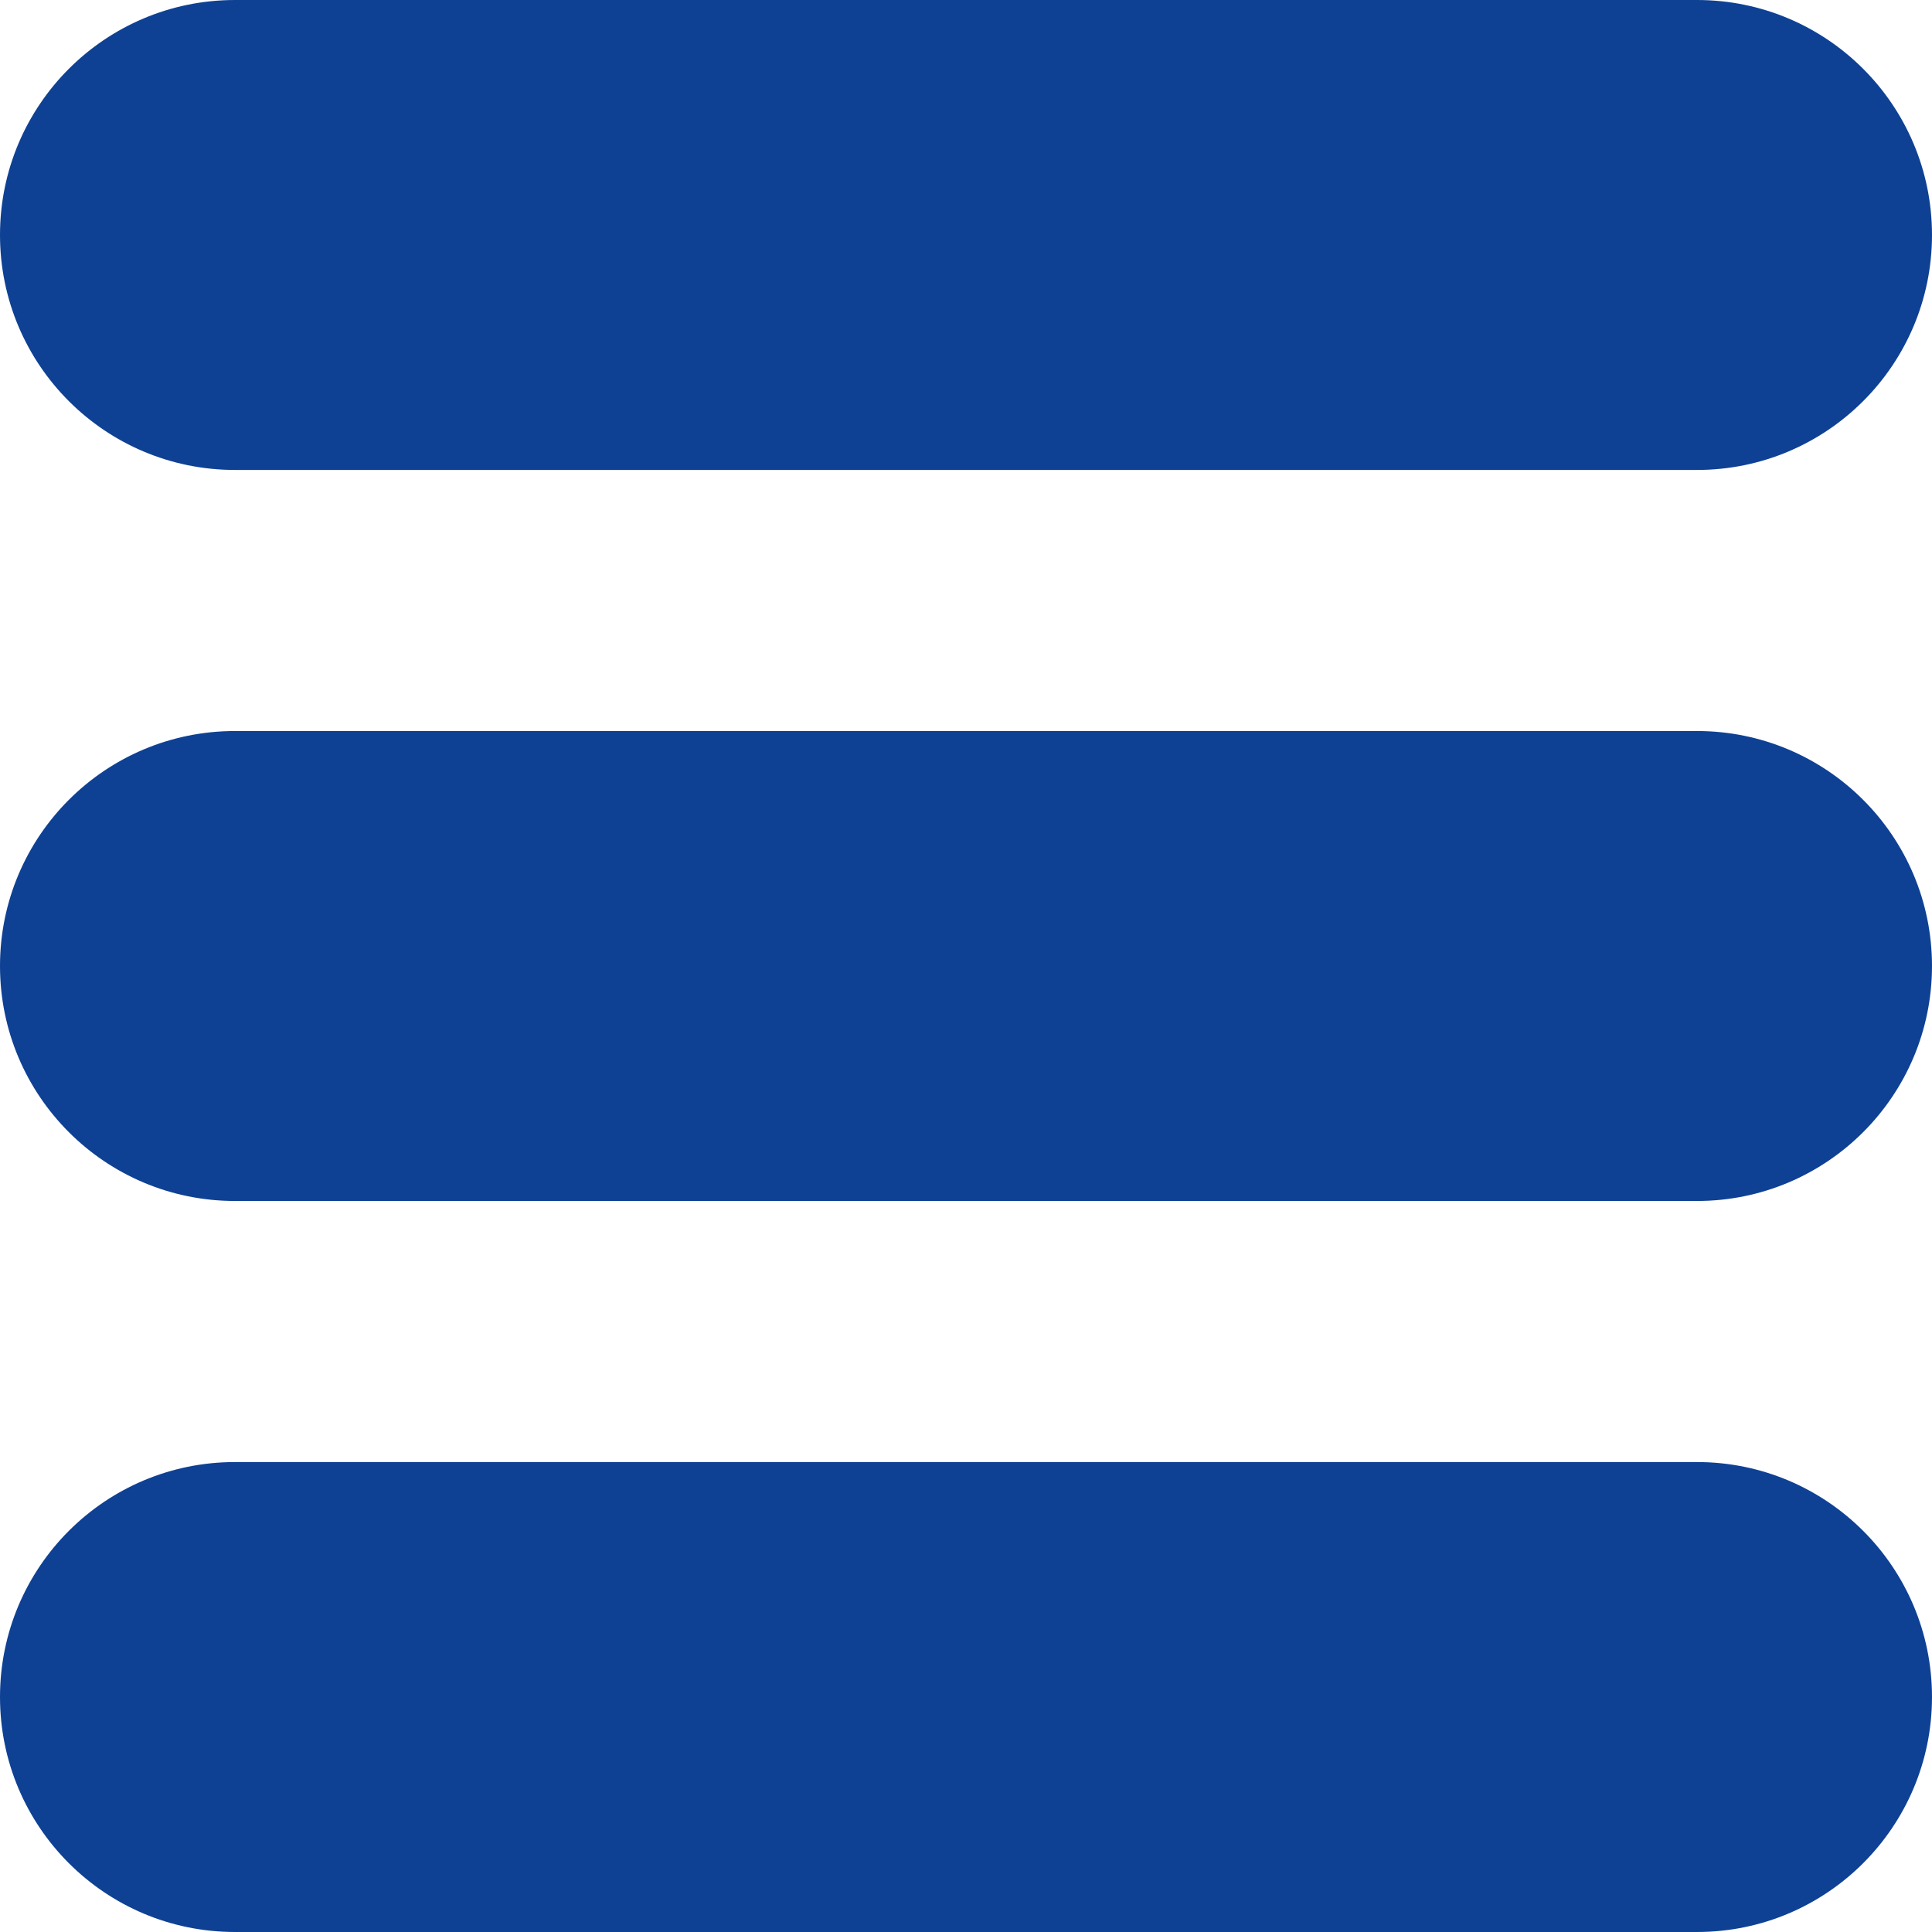
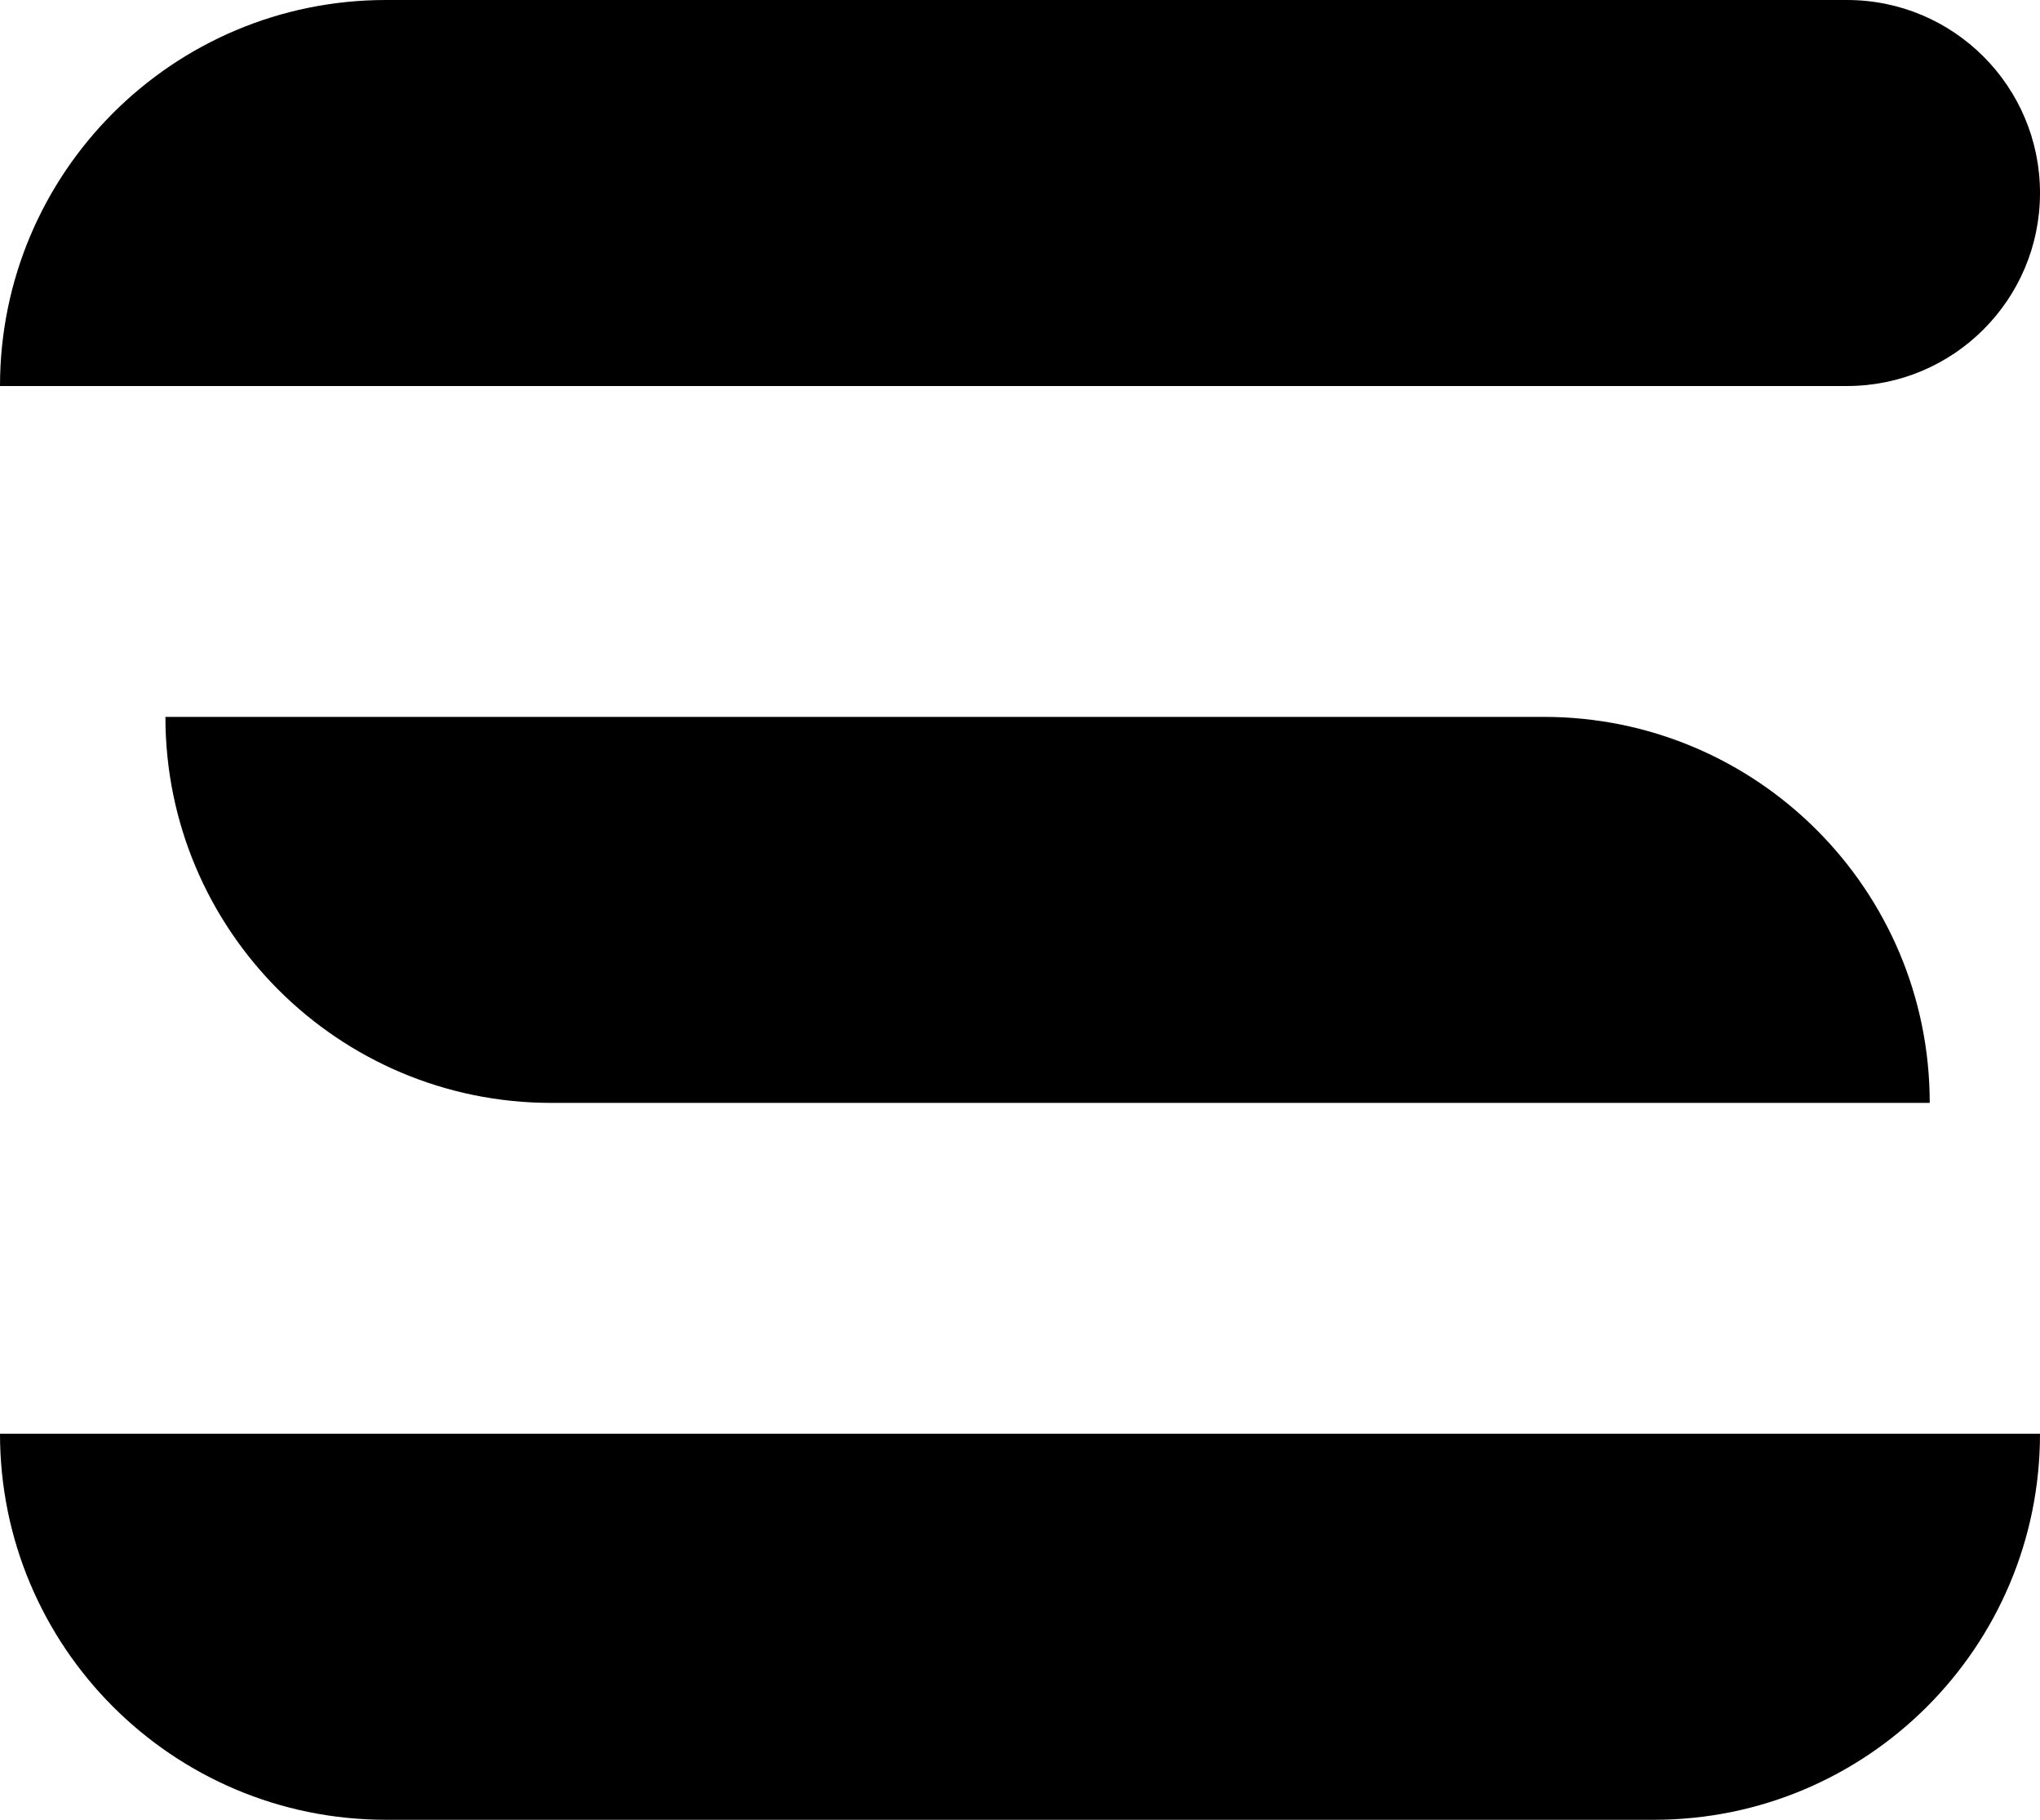
- <svg xmlns="http://www.w3.org/2000/svg" width="37" height="37" viewBox="0 0 37 37" fill="none">
-   <path d="M0 32.5C0 30.015 2.015 28 4.5 28H32.5C34.985 28 37 30.015 37 32.5C37 34.985 34.985 37 32.5 37H4.5C2.015 37 0 34.985 0 32.5Z" fill="#0E4194" />
-   <path d="M0 18.5C0 16.015 2.015 14 4.5 14H32.5C34.985 14 37 16.015 37 18.5C37 20.985 34.985 23 32.5 23H4.5C2.015 23 0 20.985 0 18.5Z" fill="#0E4194" />
-   <path d="M0 4.5C0 2.015 2.015 0 4.5 0H32.5C34.985 0 37 2.015 37 4.5C37 6.985 34.985 9 32.5 9H4.5C2.015 9 0 6.985 0 4.5Z" fill="#0E4194" />
+ <svg xmlns="http://www.w3.org/2000/svg" width="37" height="33" viewBox="0 0 37 33" fill="none">
+   <path d="M0 26H37V26C37 29.866 33.866 33 30 33H7C3.134 33 0 29.866 0 26V26Z" fill="black" />
+   <path d="M3 13H28C31.866 13 35 16.134 35 20V20H10C6.134 20 3 16.866 3 13V13Z" fill="black" />
+   <path d="M0 7C0 3.134 3.134 0 7 0H33.5C35.433 0 37 1.567 37 3.5V3.5C37 5.433 35.433 7 33.5 7H0V7Z" fill="black" />
</svg>
